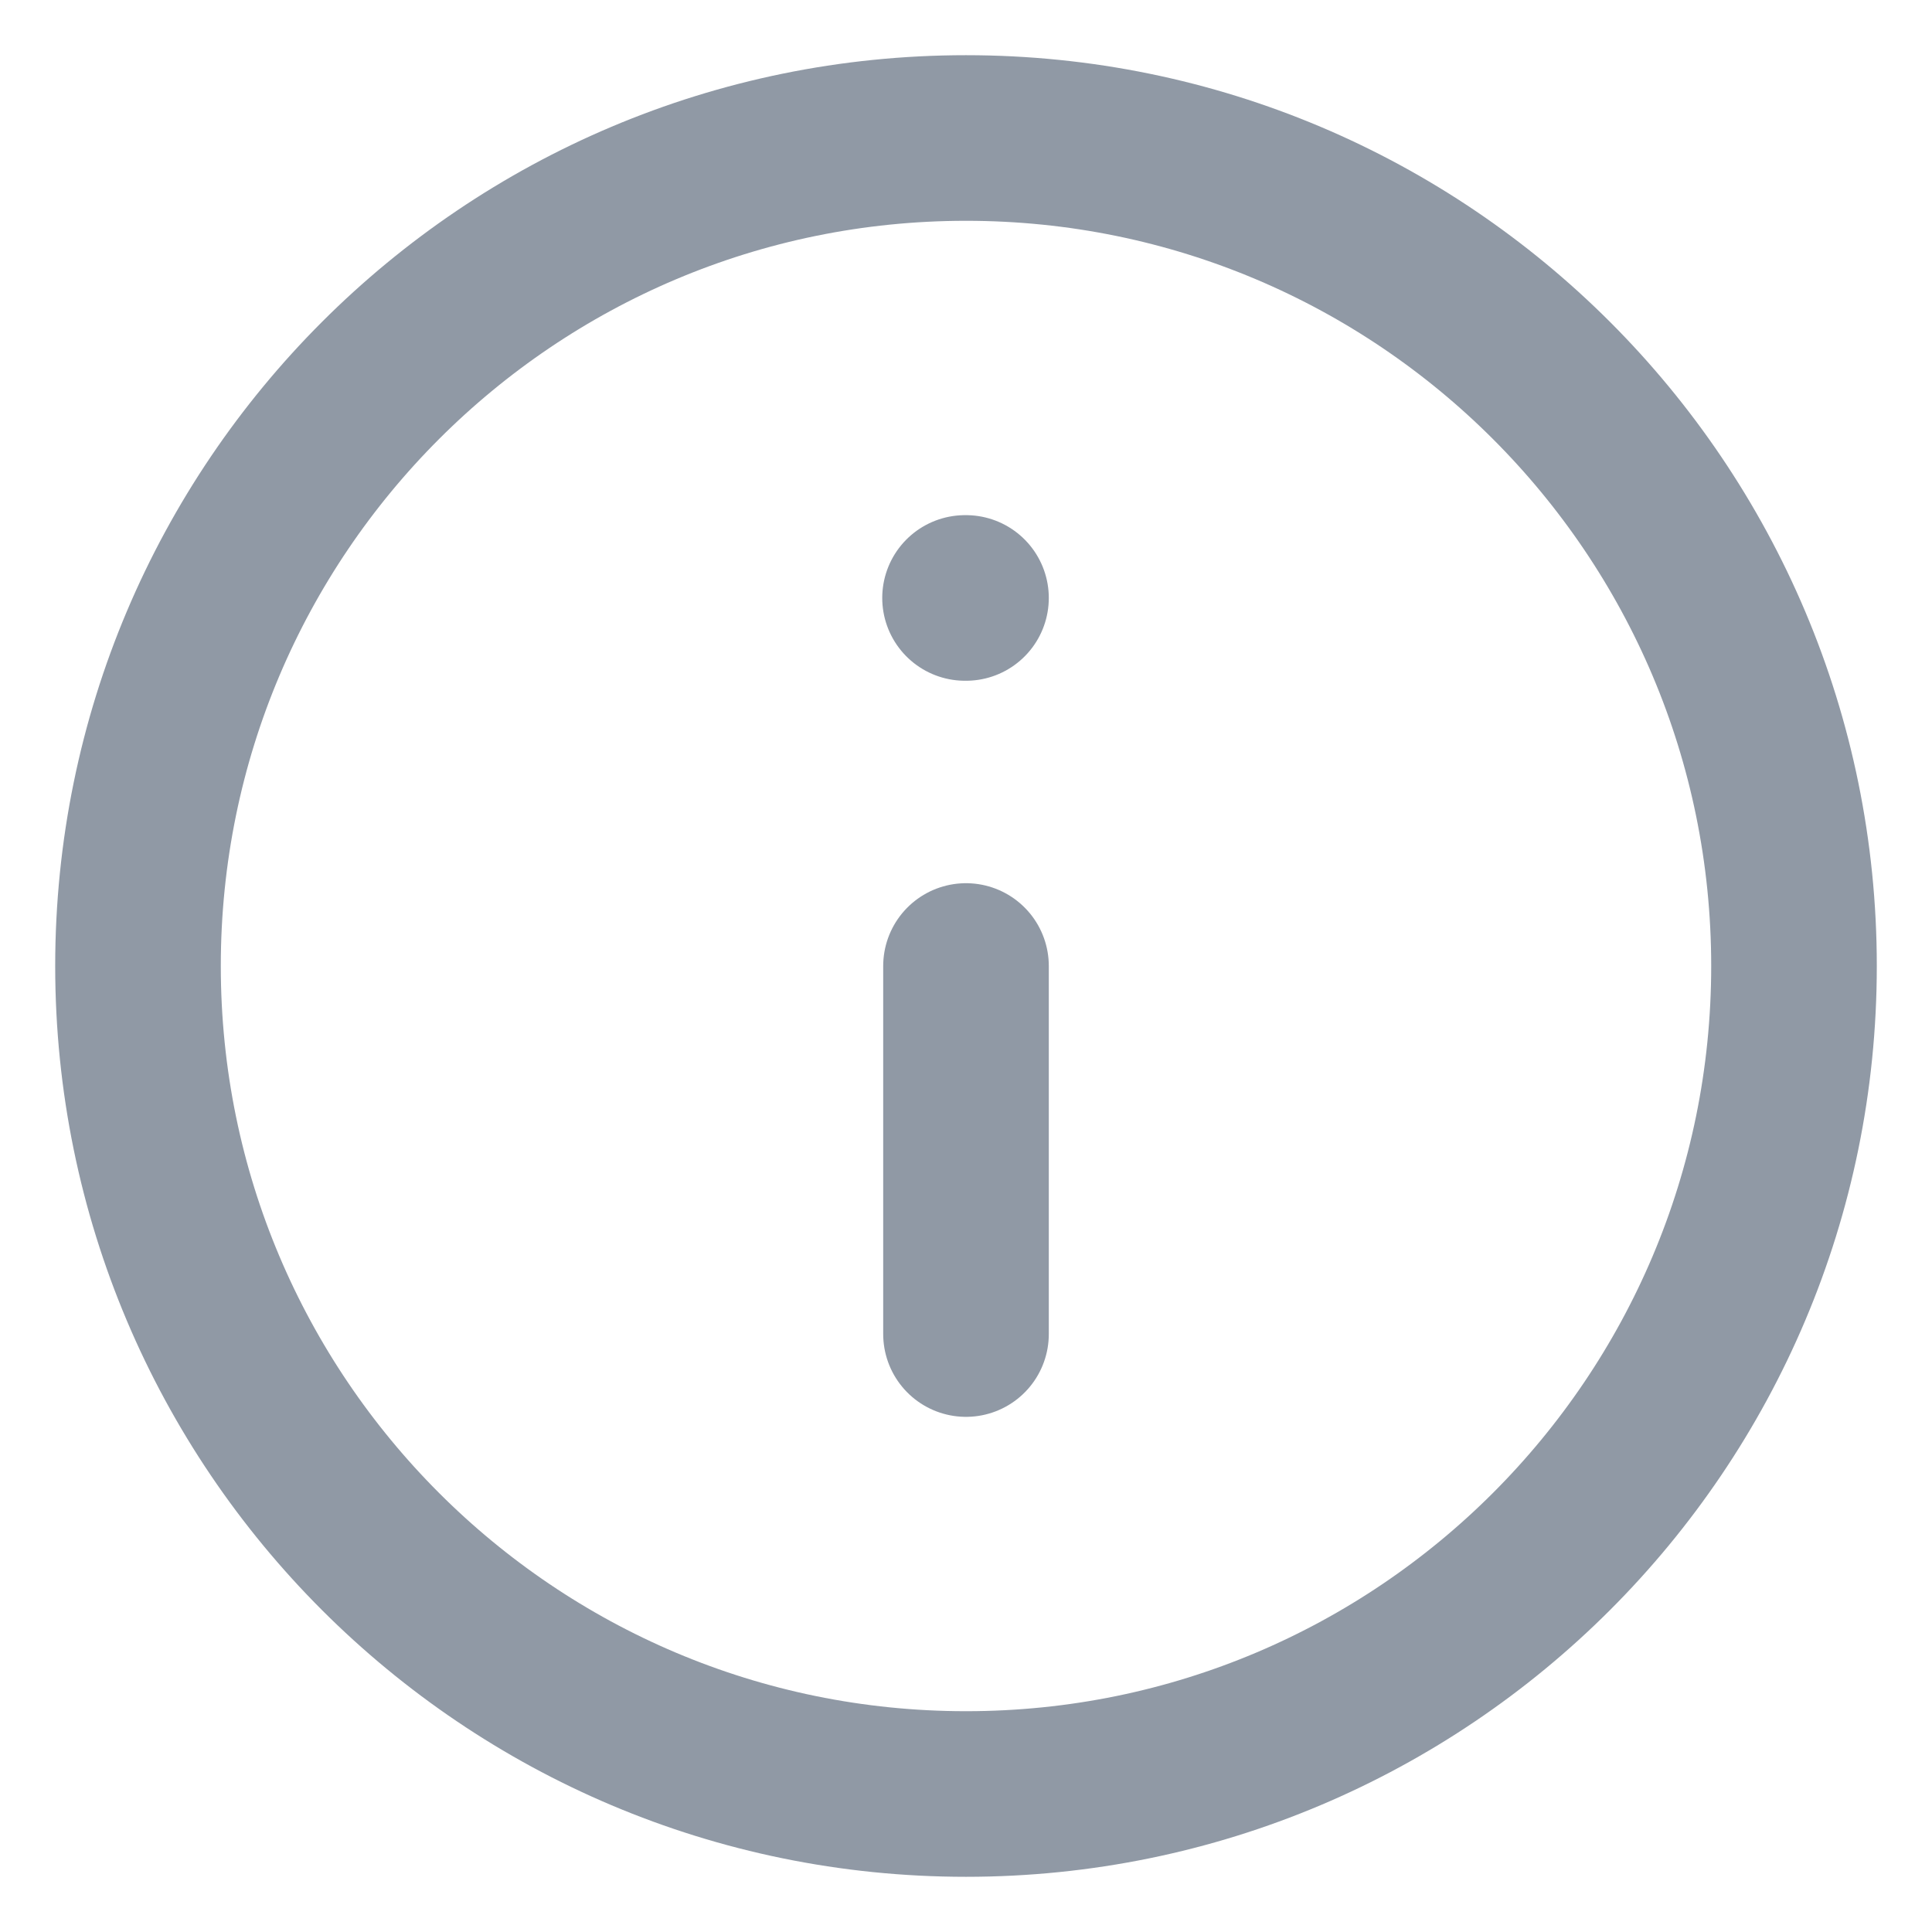
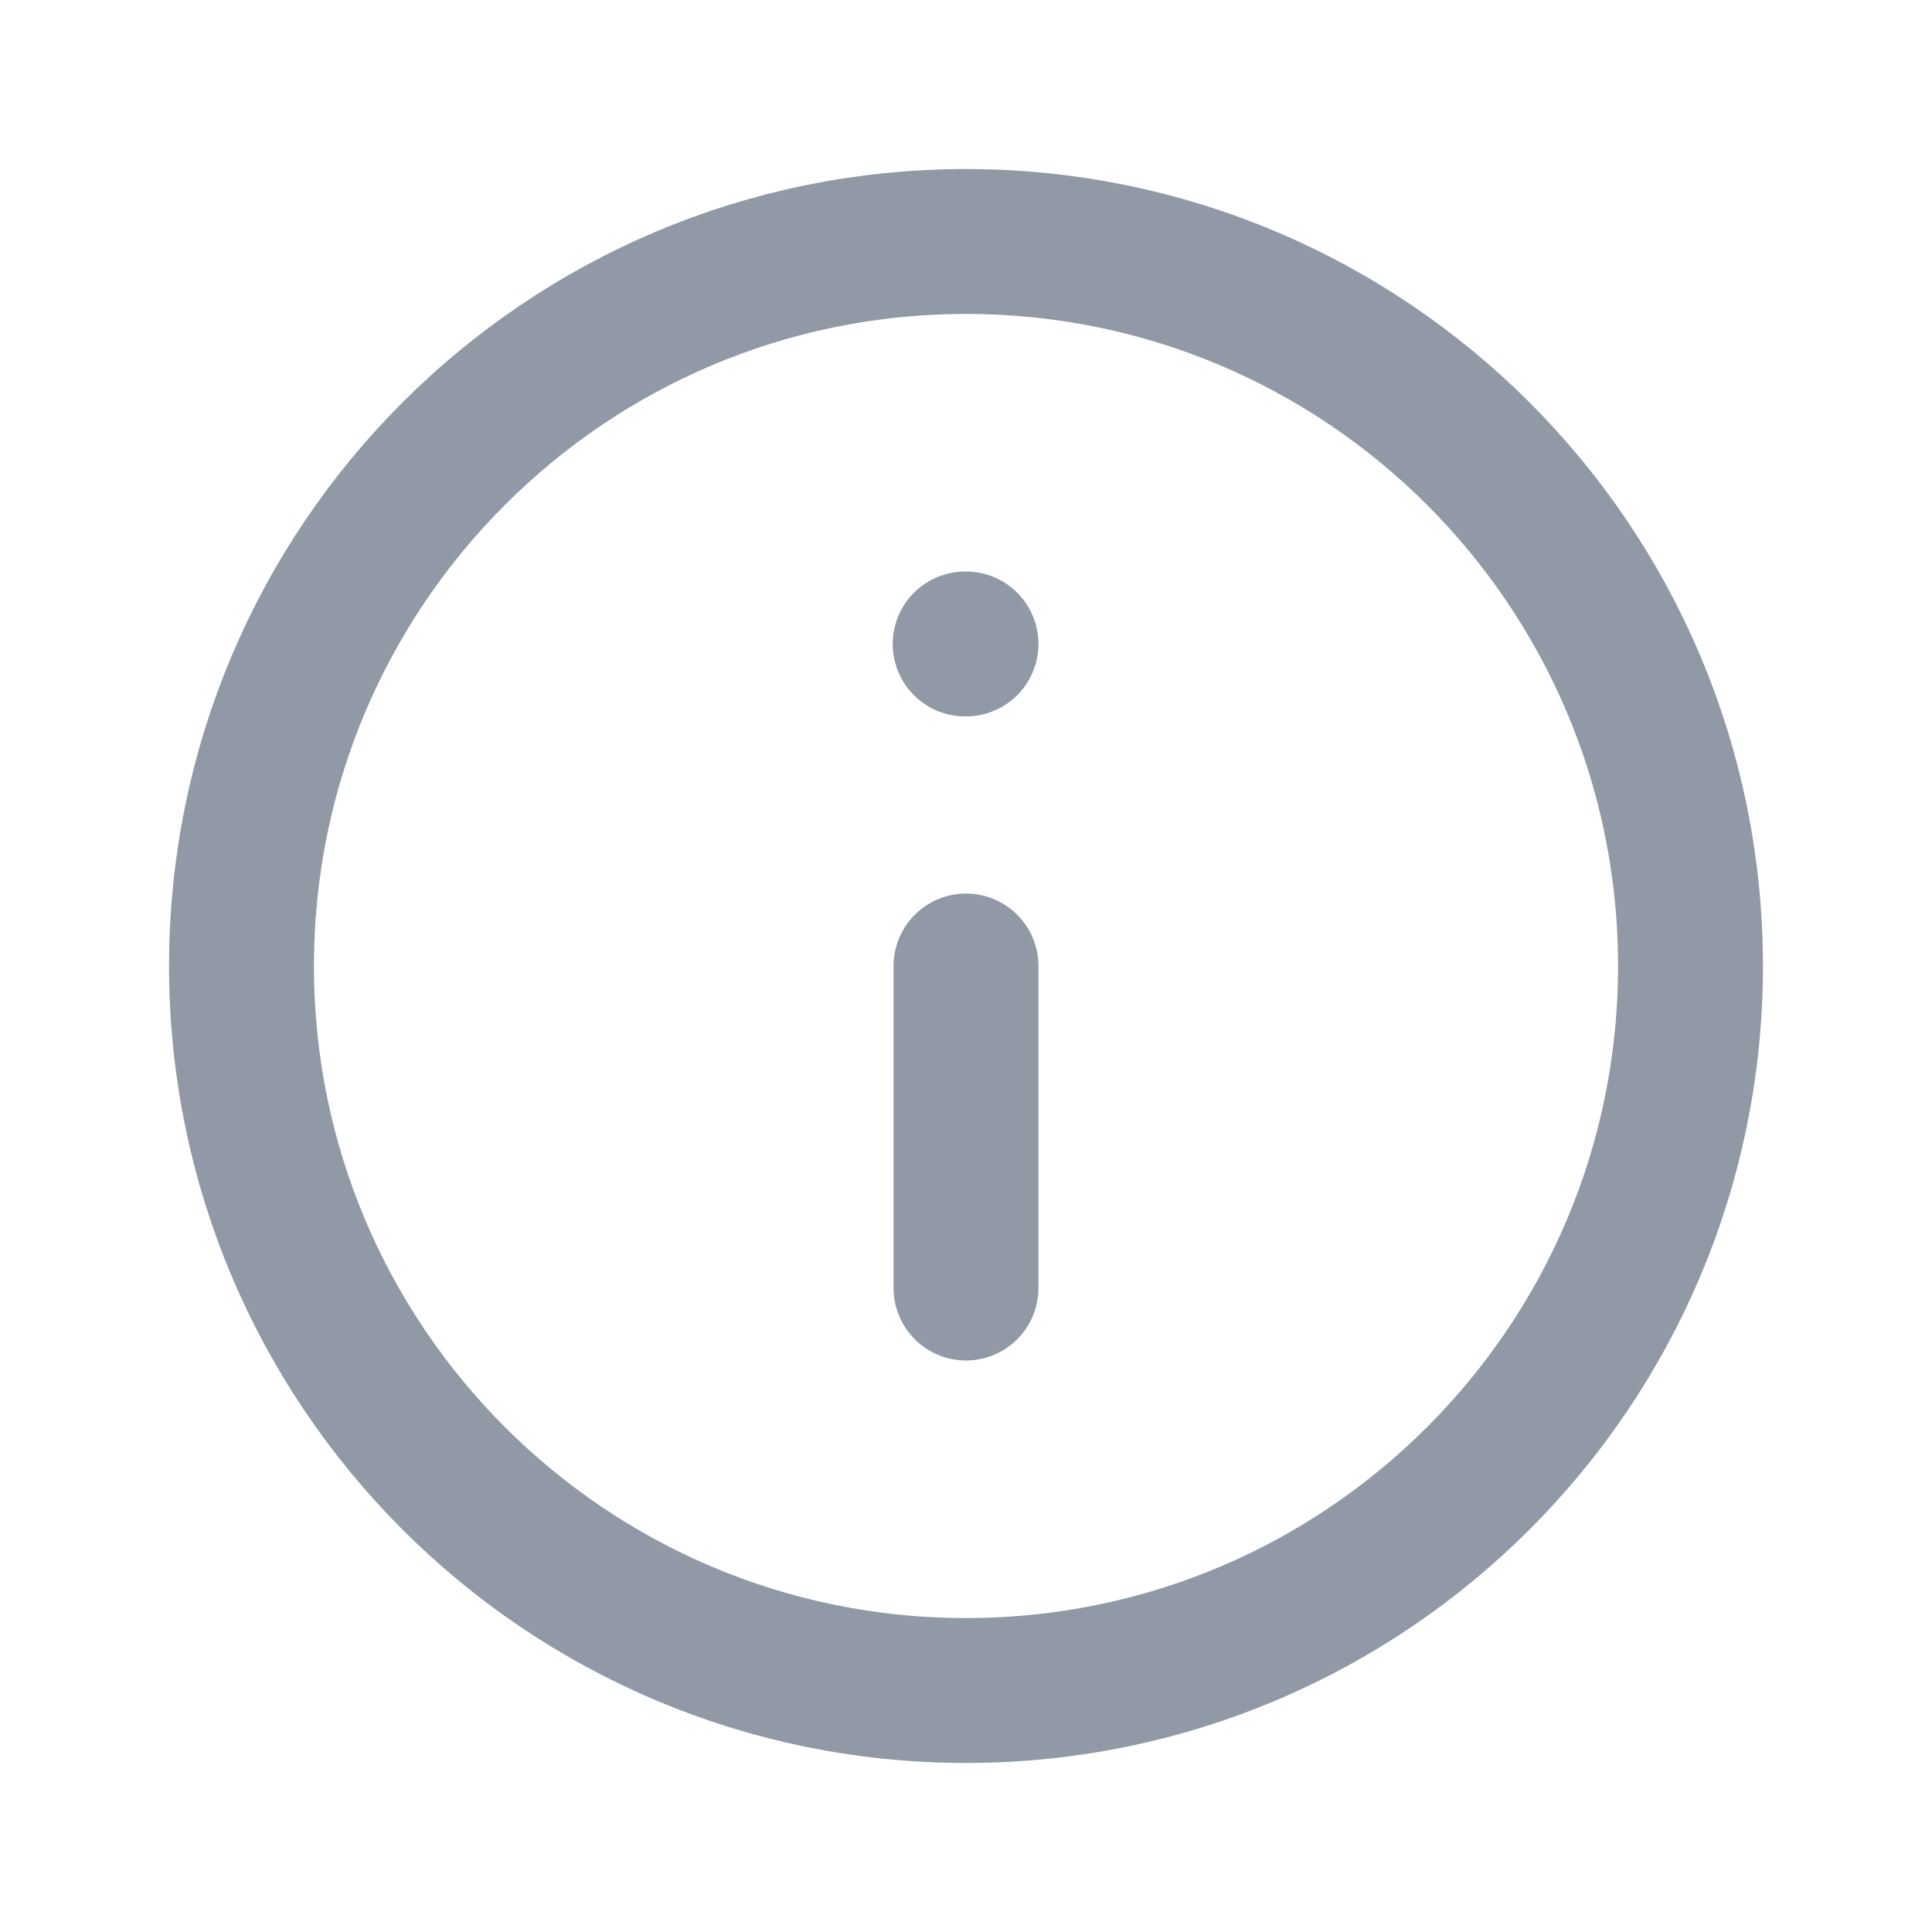
- <svg xmlns="http://www.w3.org/2000/svg" width="14" height="14" viewBox="0 0 14 14" fill="none">
-   <path id="Icon" d="M7 9.667L7 7M7 4.333L6.993 4.333M1 7C1 3.686 3.686 1 7 1C10.314 1 13 3.686 13 7C13 10.314 10.314 13 7 13C3.686 13 1 10.314 1 7Z" stroke="#9099A5" stroke-width="1.2" stroke-linecap="round" stroke-linejoin="round" />
+ <svg xmlns="http://www.w3.org/2000/svg" width="16" height="16" viewBox="0 0 16 16" fill="none">
+   <path d="M8 10.667L8 8M8 5.333L7.993 5.333M2 8C2 4.686 4.686 2 8 2C11.314 2 14 4.686 14 8C14 11.314 11.314 14 8 14C4.686 14 2 11.314 2 8Z" stroke="#9099A5" stroke-width="1.2" stroke-linecap="round" stroke-linejoin="round" />
</svg>
